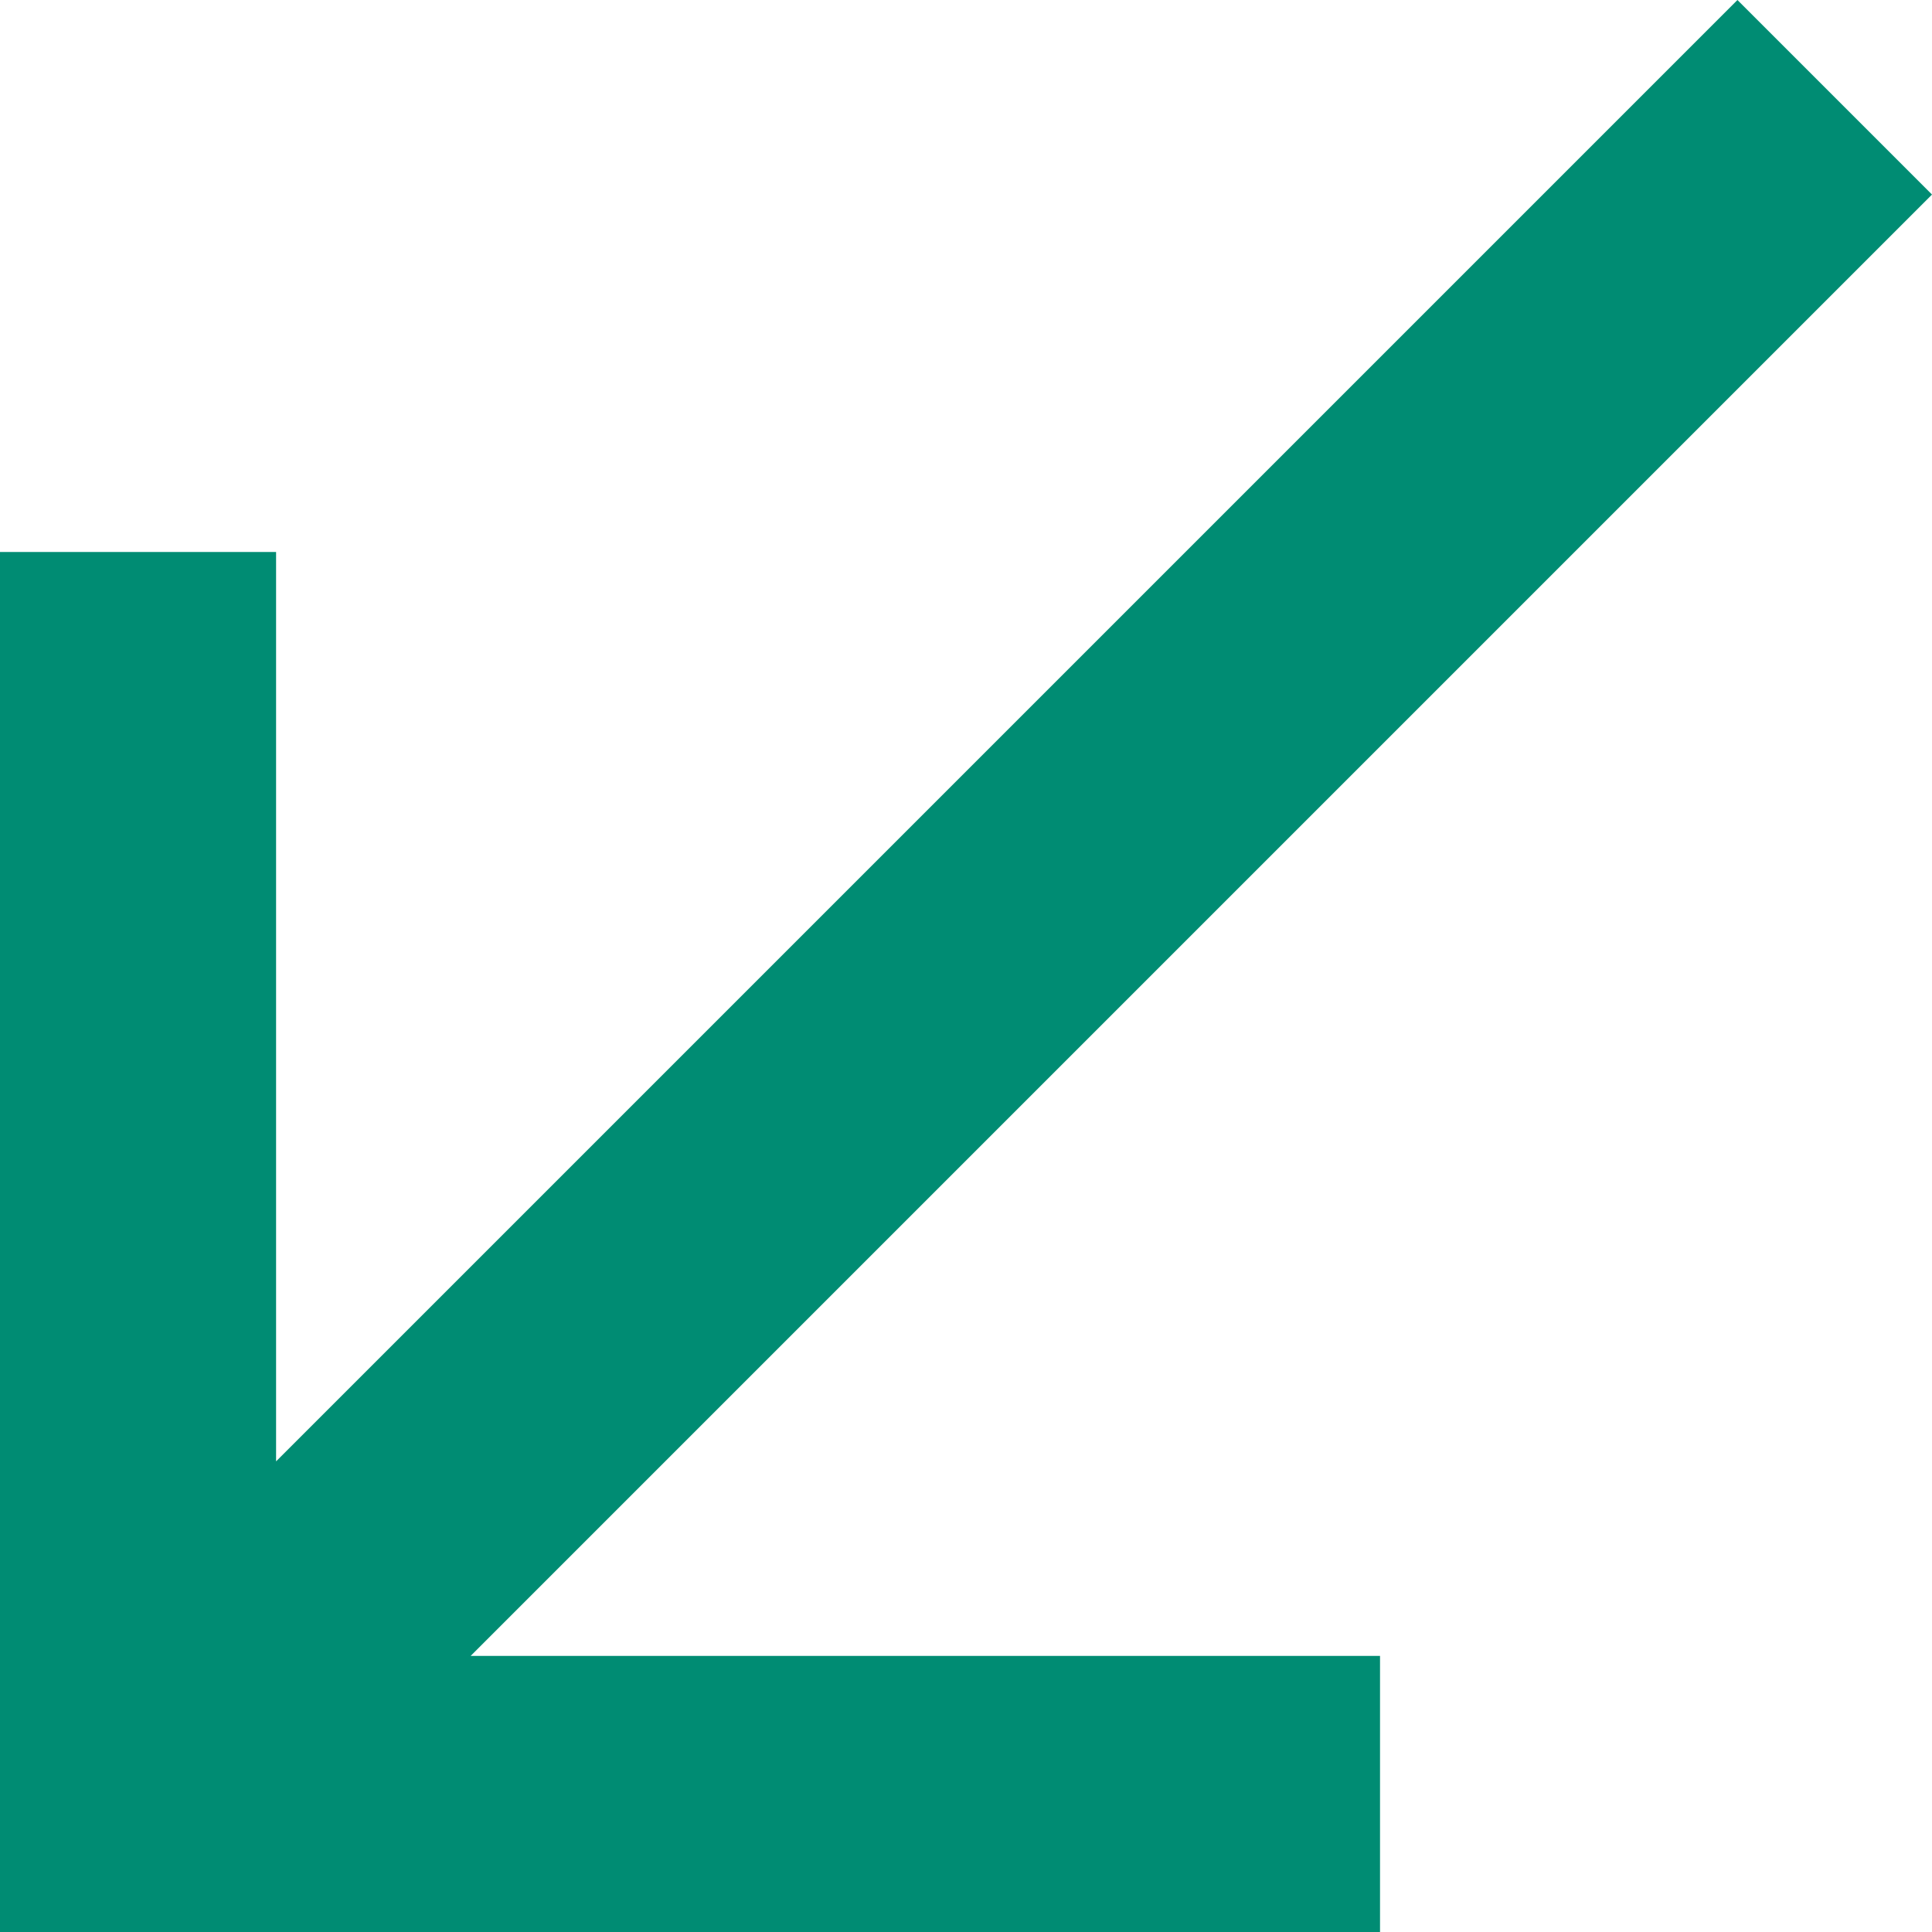
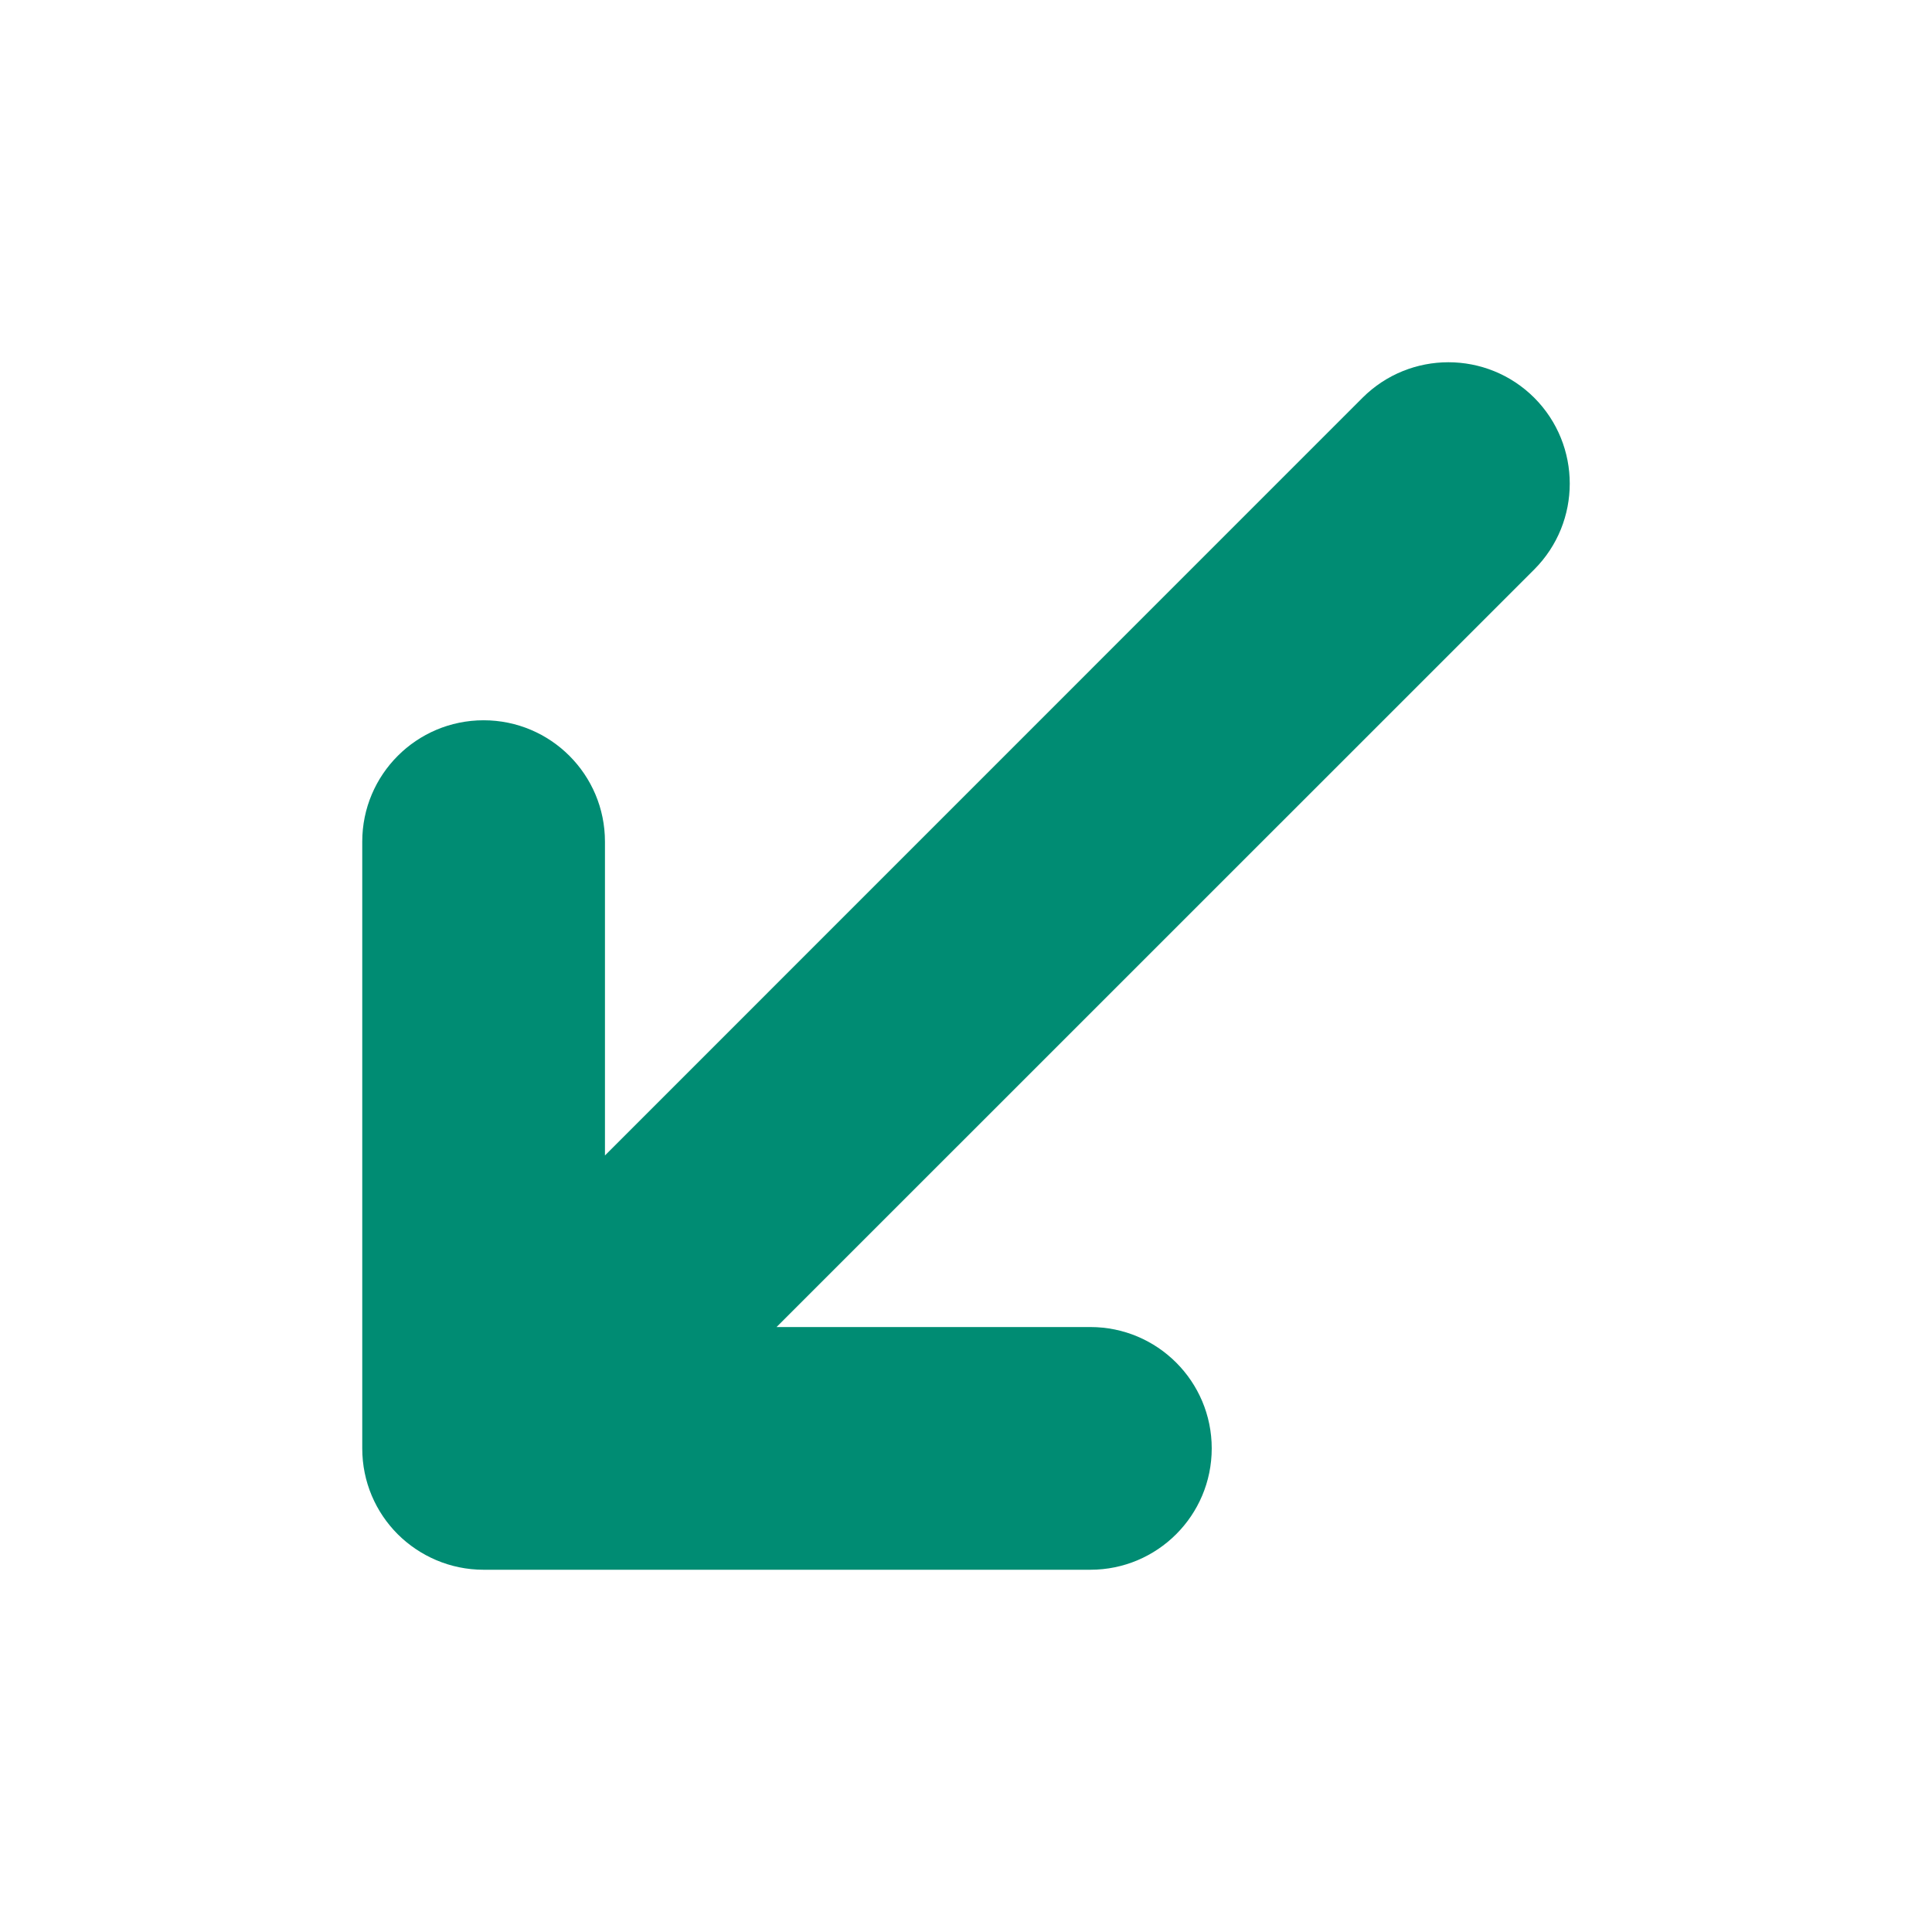
- <svg xmlns="http://www.w3.org/2000/svg" width="10" height="10" viewBox="0 0 10 10">
-   <path fill="#008C73" fill-rule="nonzero" d="M10 1.007L8.993 0 1.429 7.564V2.857H0V10h7.143V8.571H2.436z" />
+ <svg xmlns="http://www.w3.org/2000/svg" width="16" height="16" viewBox="0 0 16 16" fill="none">
+   <path fill-rule="evenodd" clip-rule="evenodd" d="M6.431 10.99H9.03C9.585 10.99 10.035 11.44 10.035 11.995C10.035 12.55 9.585 13 9.03 13L4.005 13C3.728 13 3.476 12.887 3.294 12.706C3.112 12.524 3 12.273 3 11.995V6.97C3 6.415 3.45 5.965 4.005 5.965C4.56 5.965 5.01 6.415 5.01 6.97L5.01 9.569L11.284 3.294C11.677 2.902 12.313 2.902 12.706 3.294C13.098 3.687 13.098 4.323 12.706 4.716L6.431 10.99Z" fill="#008C73" />
</svg>
